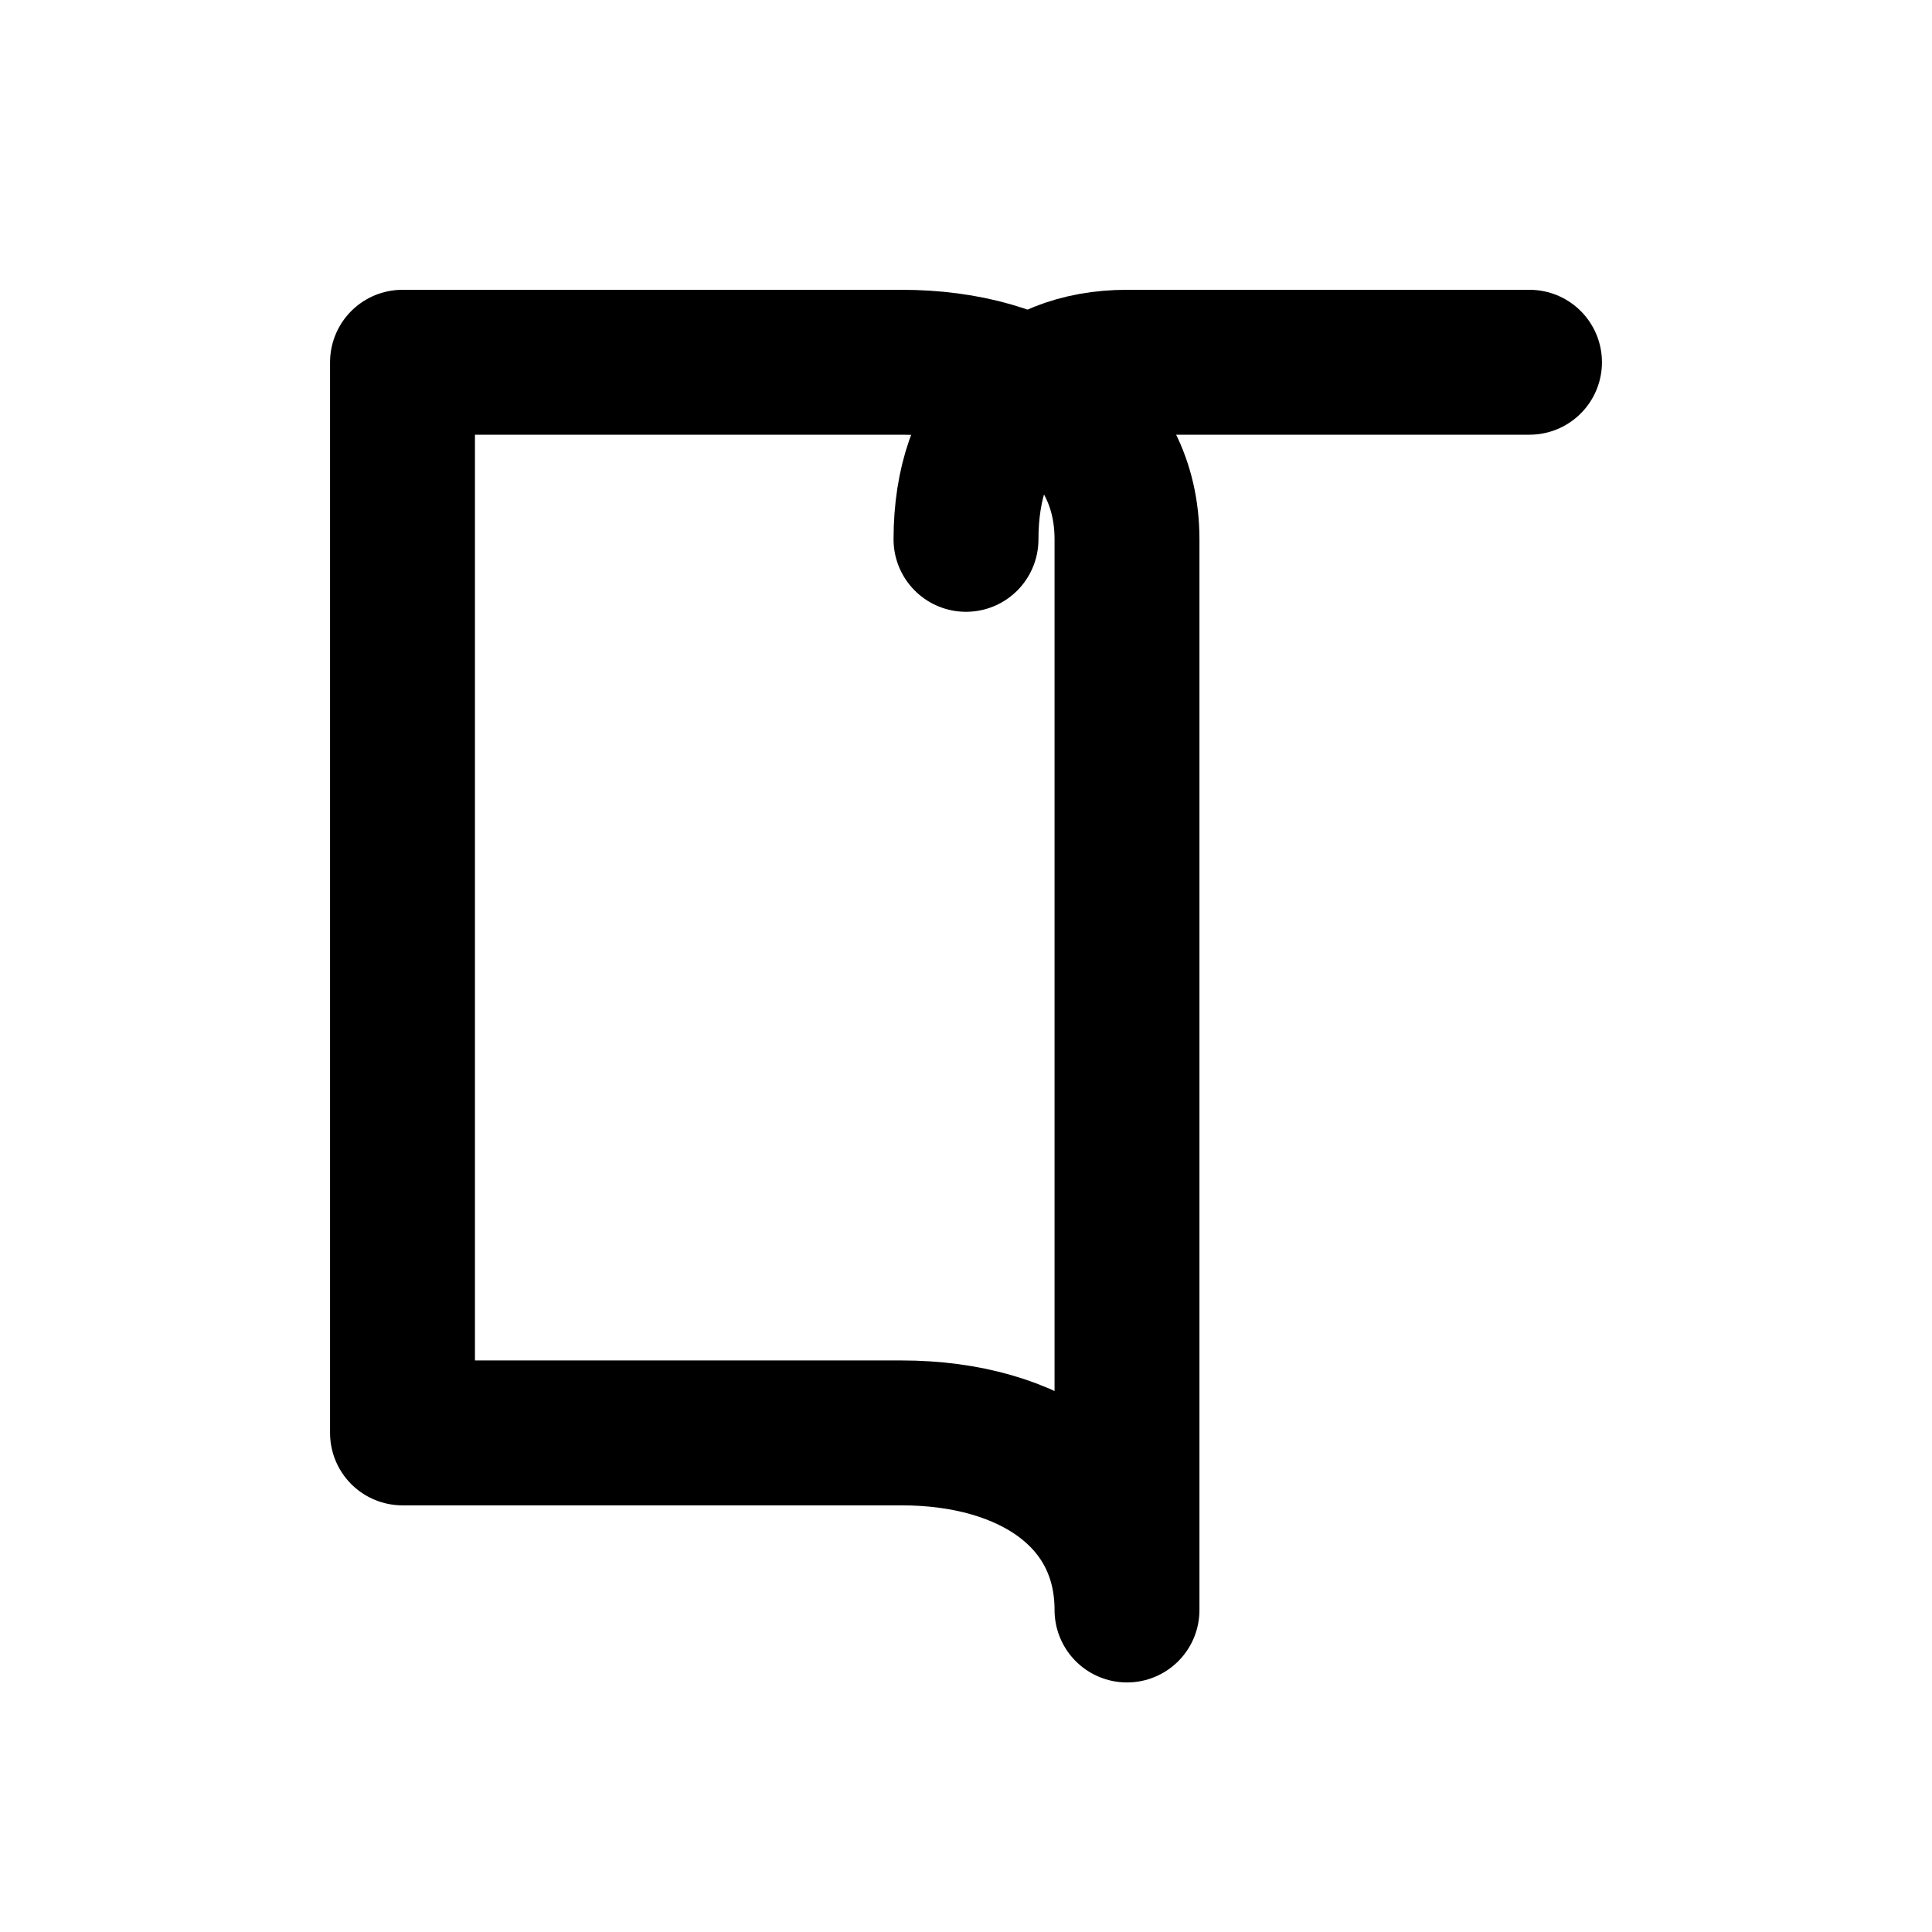
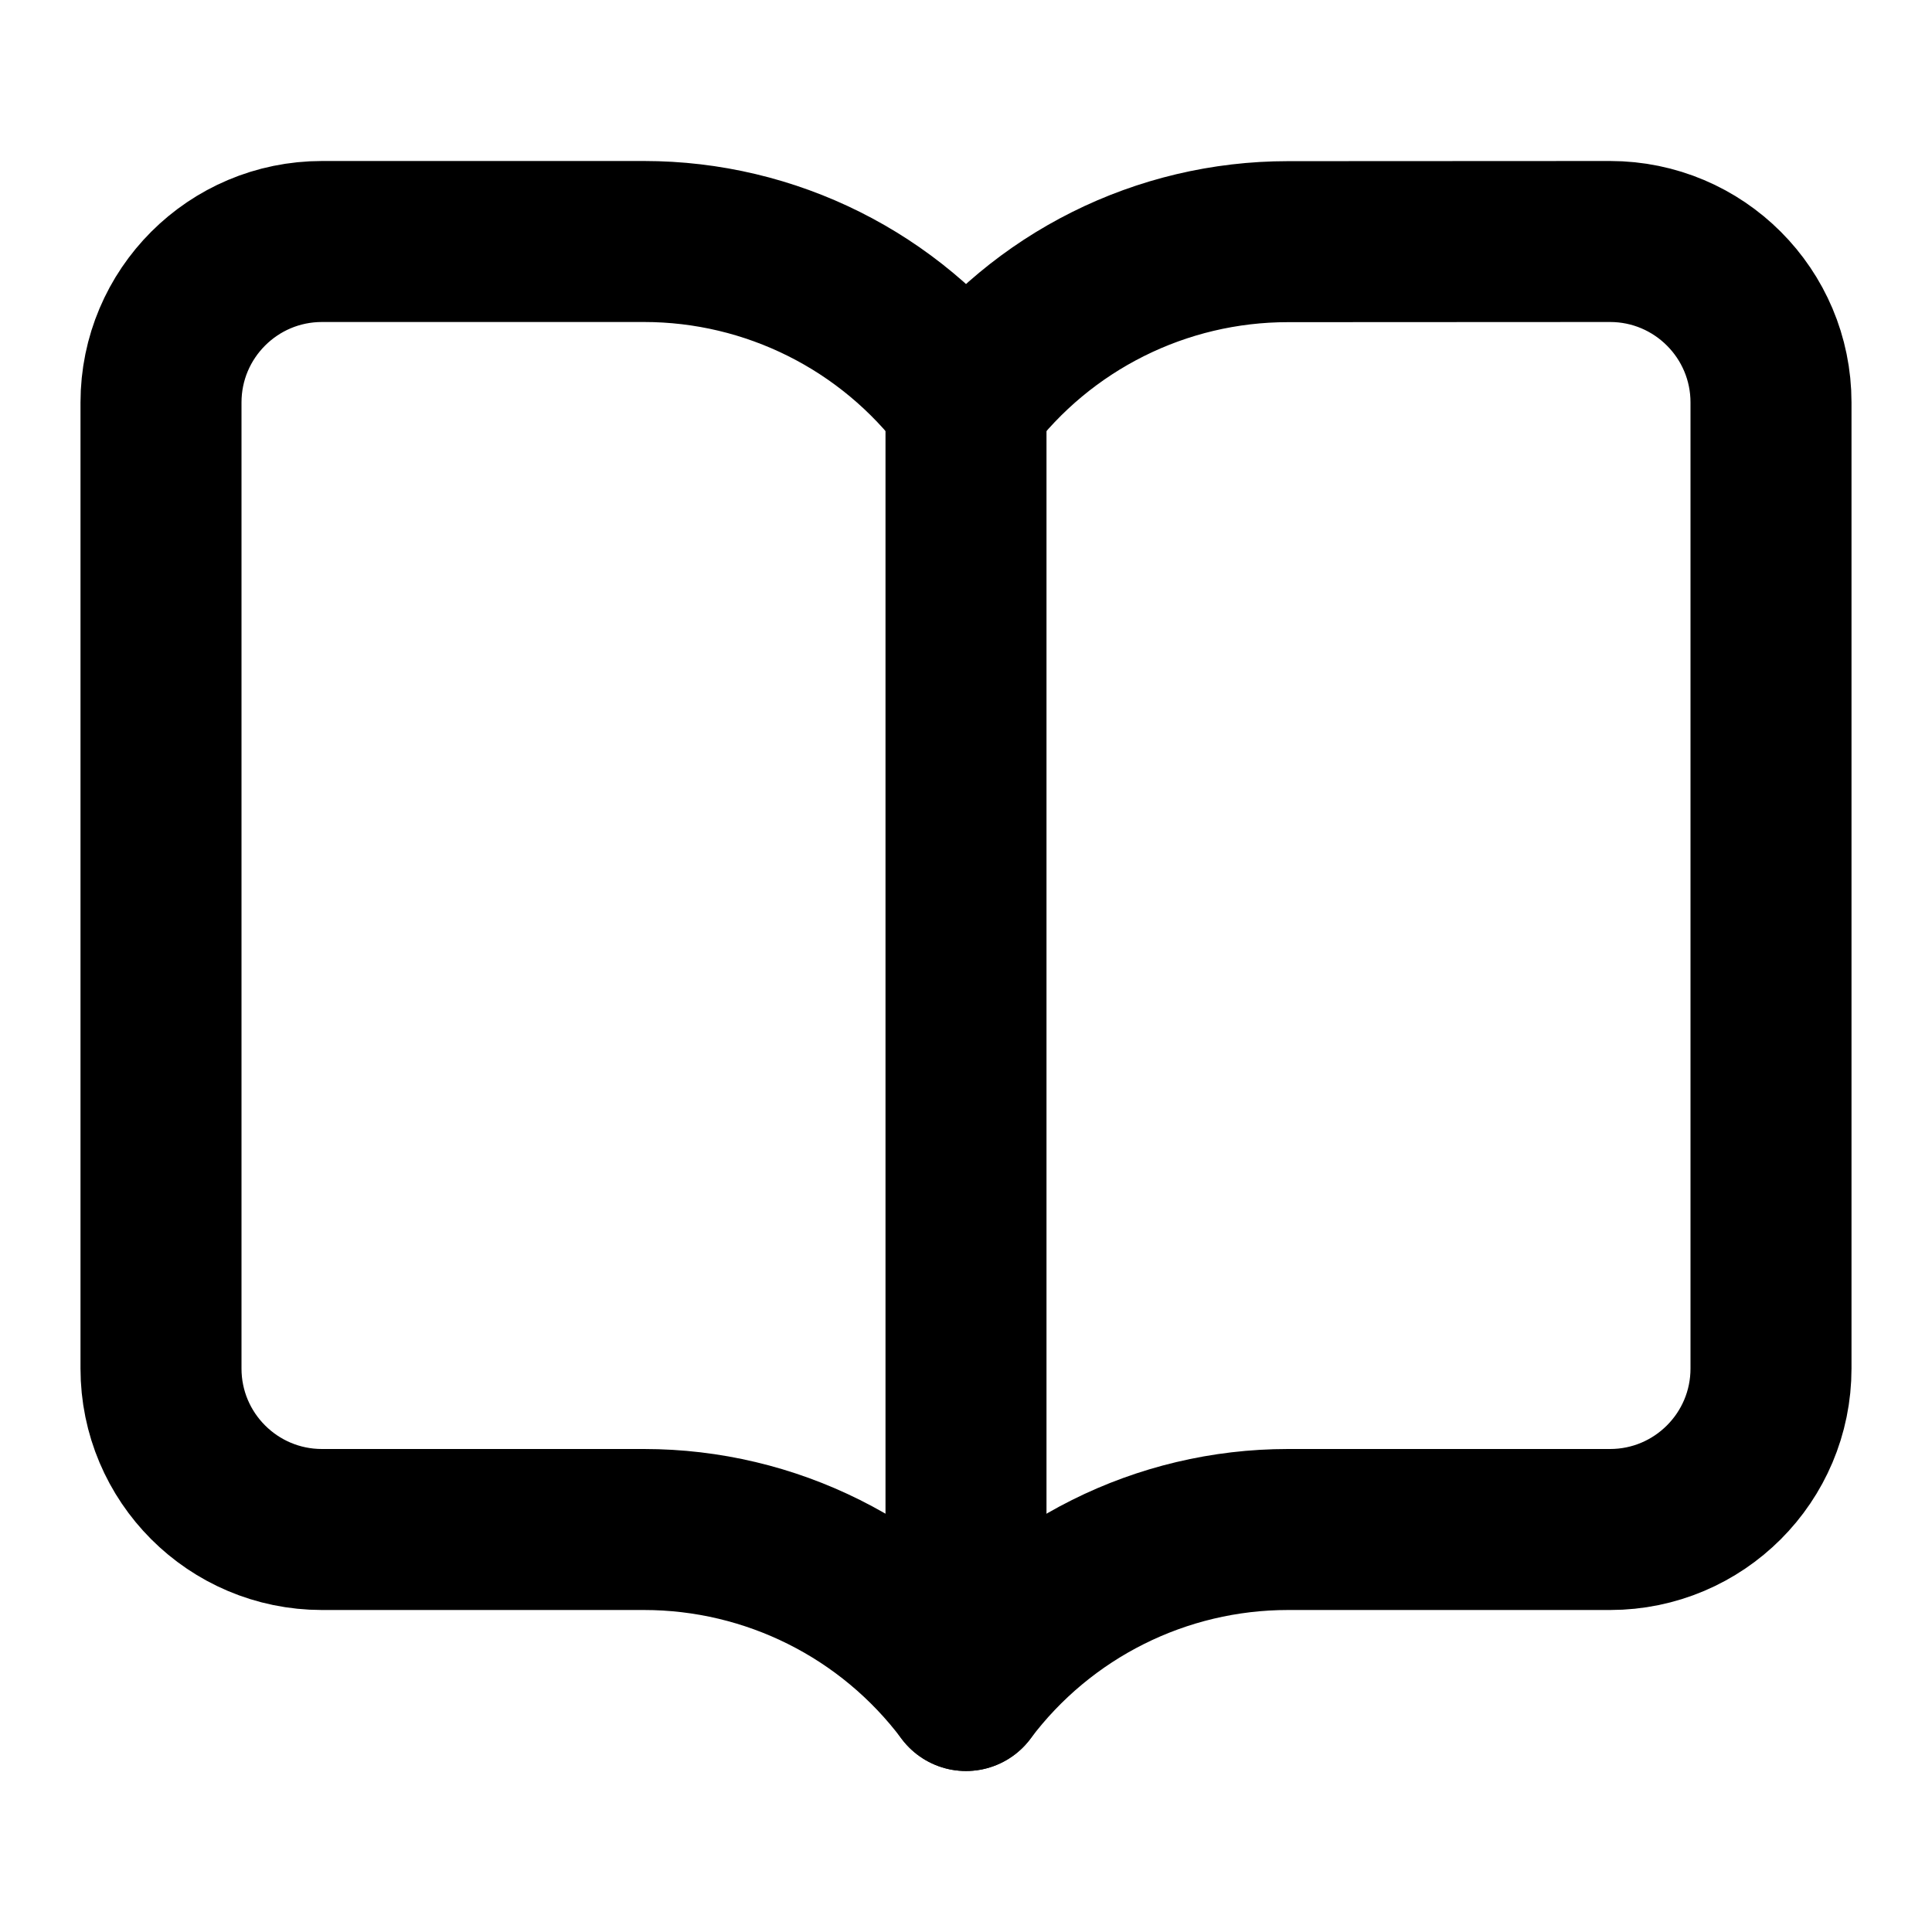
- <svg xmlns="http://www.w3.org/2000/svg" viewBox="0 0 24 24">
-   <g fill="none" stroke="#000" stroke-width="1.8" stroke-linecap="round" stroke-linejoin="round">
-     <path d="M5 4.5h6.2c1.6 0 2.8.8 2.8 2.2V20c0-1.4-1.2-2.2-2.8-2.2H5z" />
-     <path d="M19 4.5h-5c-1.2 0-2 .8-2 2.2" />
-   </g>
+ <svg xmlns="http://www.w3.org/2000/svg" width="24" height="24" viewBox="0 0 24 24" fill="none" stroke="#000" stroke-width="2" stroke-linecap="round" stroke-linejoin="round">
+   <path d="M12 5v16" />
+   <path d="M20.001 19A2 2 0 0022 17V5a2 2 0 00-1.999-2L16 3.002A5 5 0 0012 5a5 5 0 00-4-2H4a2 2 0 00-2 2v12a2 2 0 001.999 2H8a5 5 0 014 2 5 5 0 014-2z" />
</svg>
